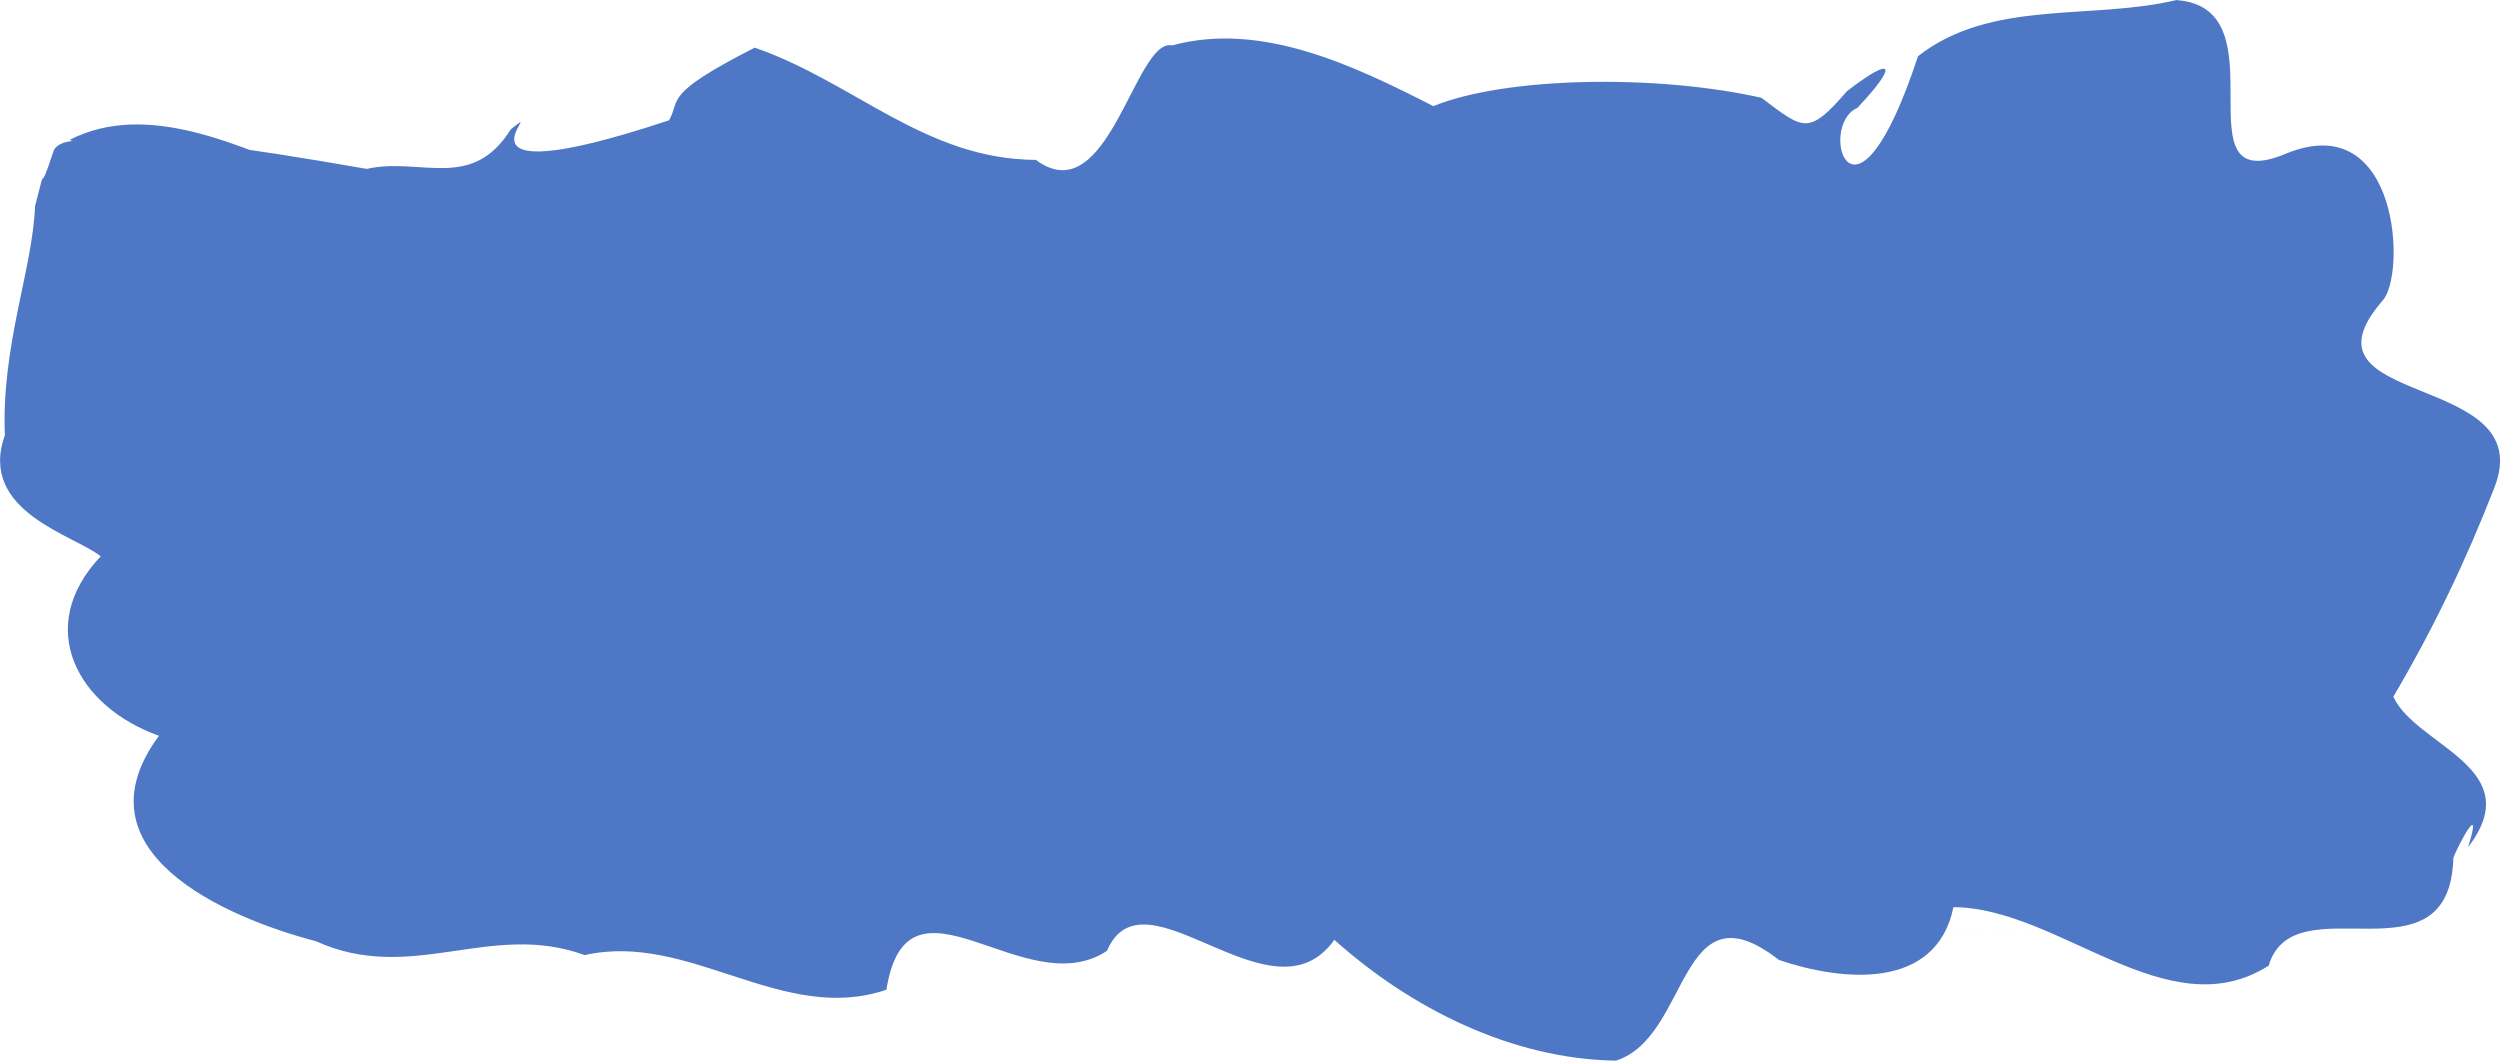
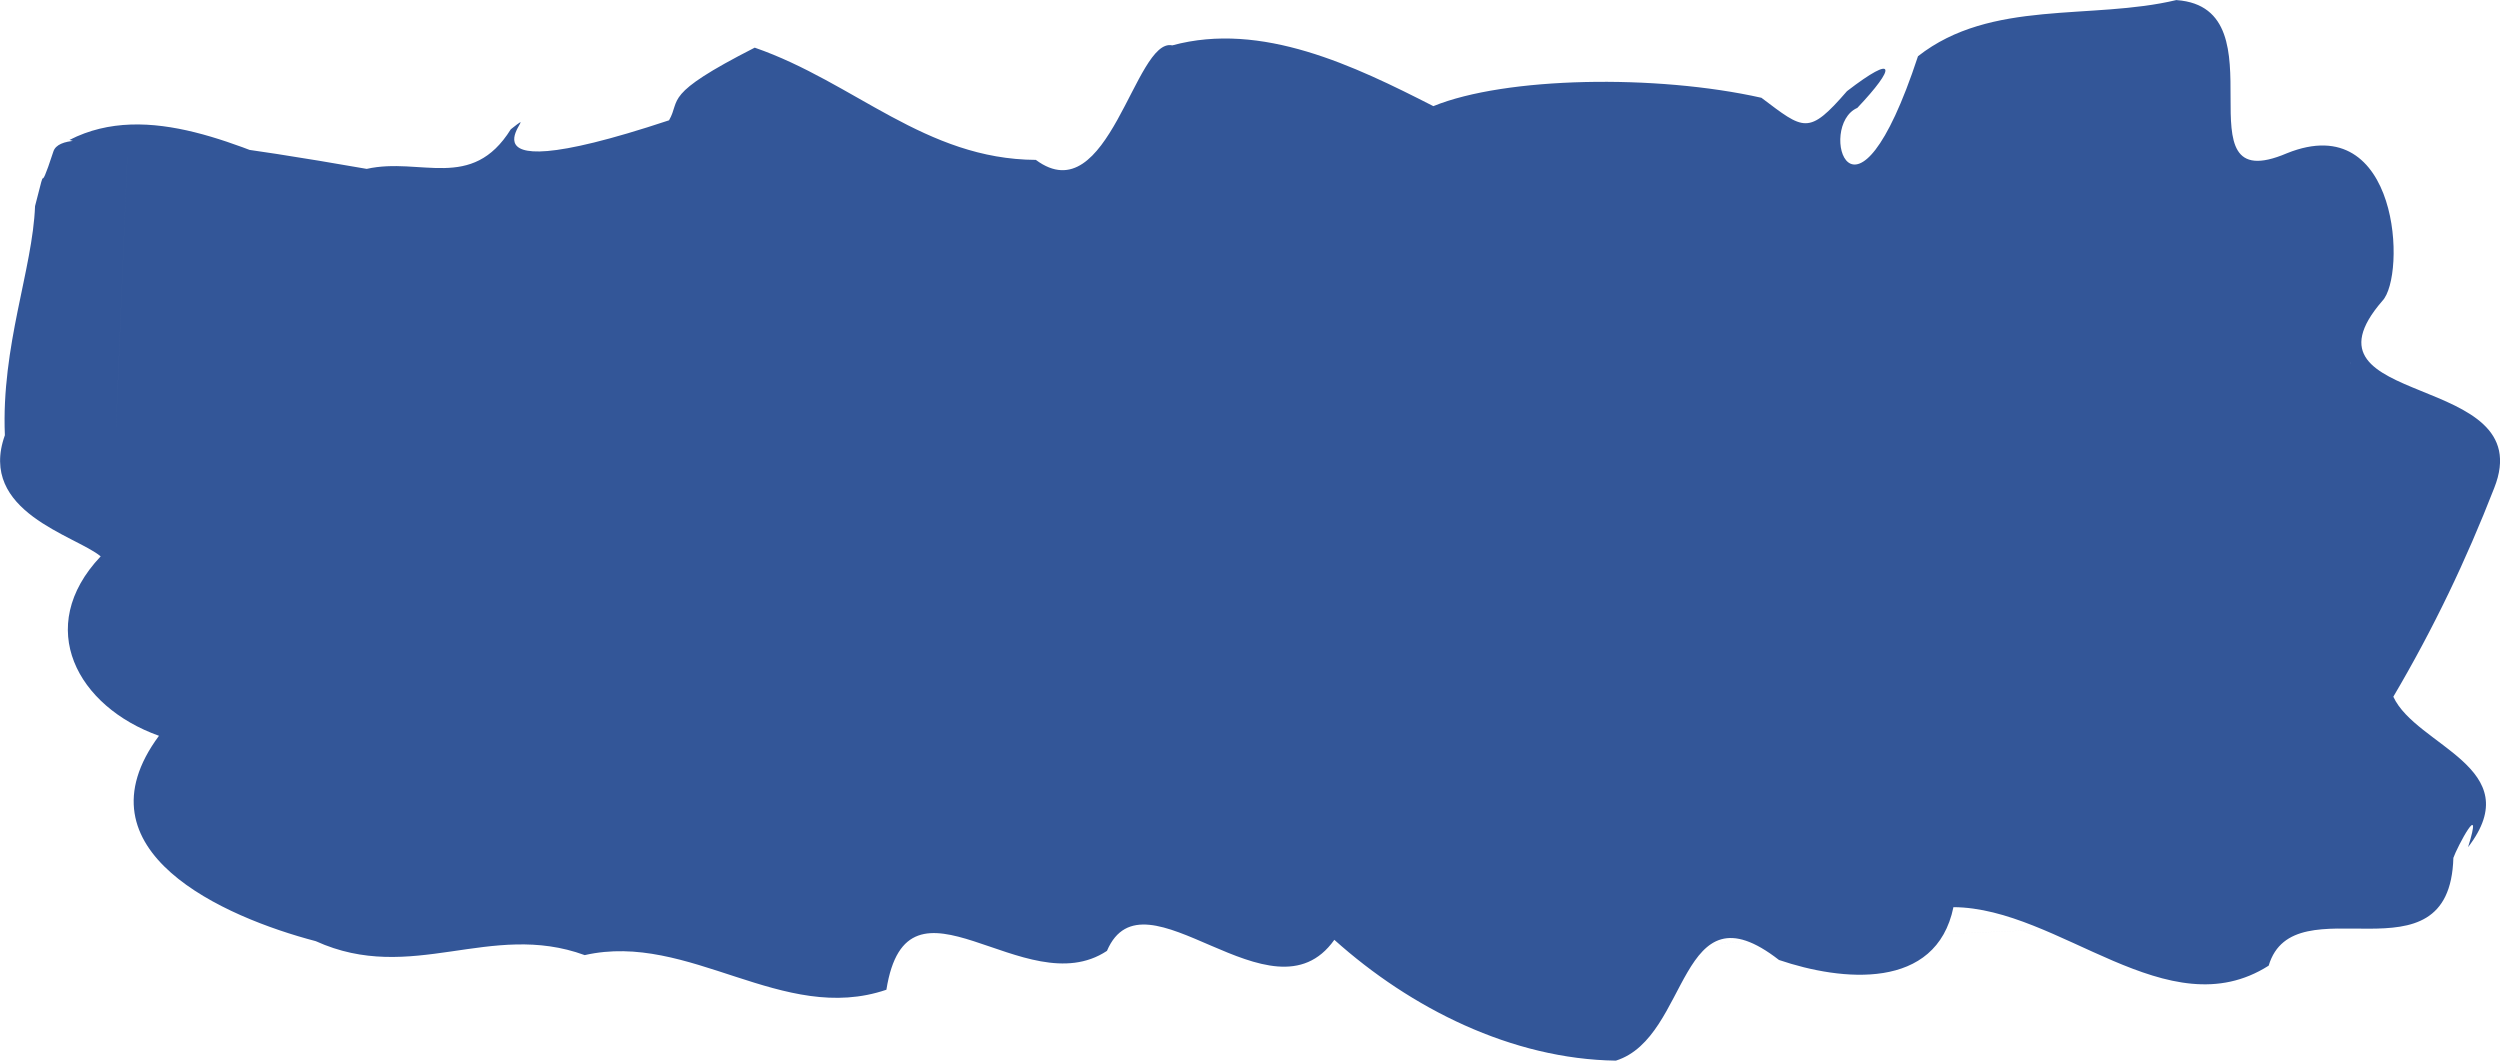
<svg xmlns="http://www.w3.org/2000/svg" width="91.419" height="38.785" version="1.1" viewBox="0 0 24.188 10.262">
  <g transform="translate(-37.41 -100.87)">
-     <path d="m58.469 100.87c-0.824 0.198-1.795-0.011-2.502 0.544-0.625 1.899-0.98 0.671-0.587 0.5 0.375-0.396 0.381-0.532-0.1-0.162-0.374 0.432-0.416 0.374-0.828 0.064-1.019-0.229-2.476-0.204-3.174 0.081-0.762-0.389-1.661-0.823-2.526-0.588-0.361-0.08-0.615 1.631-1.32 1.108-1.072-6e-3 -1.752-0.75-2.72-1.086-0.902 0.46-0.711 0.498-0.829 0.703-2.36 0.783-1.113-0.245-1.531 0.087-0.378 0.606-0.874 0.266-1.394 0.383-5.266-0.922-0.285 0.67-0.476 0.078-0.73-0.284-1.638-0.749-2.4-0.358 3.944 1.181 0.019-0.402-0.155 0.11-0.17 0.521-0.045 5.8e-4 -0.178 0.53-0.023 0.611-0.328 1.353-0.292 2.217-0.265 0.742 0.683 0.969 0.927 1.172-0.649 0.686-0.225 1.455 0.564 1.736-0.826 1.116 0.631 1.755 1.517 1.987 0.929 0.422 1.688-0.2 2.602 0.135 1.012-0.23 1.914 0.678 2.919 0.335 0.203-1.277 1.339 0.15 2.134-0.376 0.36-0.842 1.597 0.745 2.2-0.107 0.739 0.663 1.719 1.155 2.724 1.169 0.723-0.227 0.601-1.734 1.578-0.974 0.608 0.207 1.521 0.299 1.688-0.511 1.025 6e-3 2.073 1.188 3.05 0.566 0.244-0.819 1.751 0.213 1.787-1.043 0.035-0.102 0.296-0.596 0.142-0.103 0.592-0.771-0.502-0.977-0.723-1.456 0.393-0.667 0.705-1.323 0.976-2.019 0.453-1.141-1.986-0.764-1.083-1.81 0.233-0.239 0.17-1.87-0.923-1.429-1.081 0.461-0.016-1.406-1.067-1.482zm2.436 8.839c-15.072 0.635-7.536 0.318 0 0zm-22.226-8.213c-0.255 6.11-0.128 3.055 0 0zm21.473 2.884c0.005 7e-3 -0.007 3e-3 0 0zm1.308 1.345-0.002 8e-3z" fill="#4e78c5" style="paint-order:markers fill stroke" />
+     <path d="m58.469 100.87c-0.824 0.198-1.795-0.011-2.502 0.544-0.625 1.899-0.98 0.671-0.587 0.5 0.375-0.396 0.381-0.532-0.1-0.162-0.374 0.432-0.416 0.374-0.828 0.064-1.019-0.229-2.476-0.204-3.174 0.081-0.762-0.389-1.661-0.823-2.526-0.588-0.361-0.08-0.615 1.631-1.32 1.108-1.072-6e-3 -1.752-0.75-2.72-1.086-0.902 0.46-0.711 0.498-0.829 0.703-2.36 0.783-1.113-0.245-1.531 0.087-0.378 0.606-0.874 0.266-1.394 0.383-5.266-0.922-0.285 0.67-0.476 0.078-0.73-0.284-1.638-0.749-2.4-0.358 3.944 1.181 0.019-0.402-0.155 0.11-0.17 0.521-0.045 5.8e-4 -0.178 0.53-0.023 0.611-0.328 1.353-0.292 2.217-0.265 0.742 0.683 0.969 0.927 1.172-0.649 0.686-0.225 1.455 0.564 1.736-0.826 1.116 0.631 1.755 1.517 1.987 0.929 0.422 1.688-0.2 2.602 0.135 1.012-0.23 1.914 0.678 2.919 0.335 0.203-1.277 1.339 0.15 2.134-0.376 0.36-0.842 1.597 0.745 2.2-0.107 0.739 0.663 1.719 1.155 2.724 1.169 0.723-0.227 0.601-1.734 1.578-0.974 0.608 0.207 1.521 0.299 1.688-0.511 1.025 6e-3 2.073 1.188 3.05 0.566 0.244-0.819 1.751 0.213 1.787-1.043 0.035-0.102 0.296-0.596 0.142-0.103 0.592-0.771-0.502-0.977-0.723-1.456 0.393-0.667 0.705-1.323 0.976-2.019 0.453-1.141-1.986-0.764-1.083-1.81 0.233-0.239 0.17-1.87-0.923-1.429-1.081 0.461-0.016-1.406-1.067-1.482zm2.436 8.839c-15.072 0.635-7.536 0.318 0 0zm-22.226-8.213c-0.255 6.11-0.128 3.055 0 0zm21.473 2.884c0.005 7e-3 -0.007 3e-3 0 0zm1.308 1.345-0.002 8e-3z" fill="#335698" />
  </g>
</svg>
